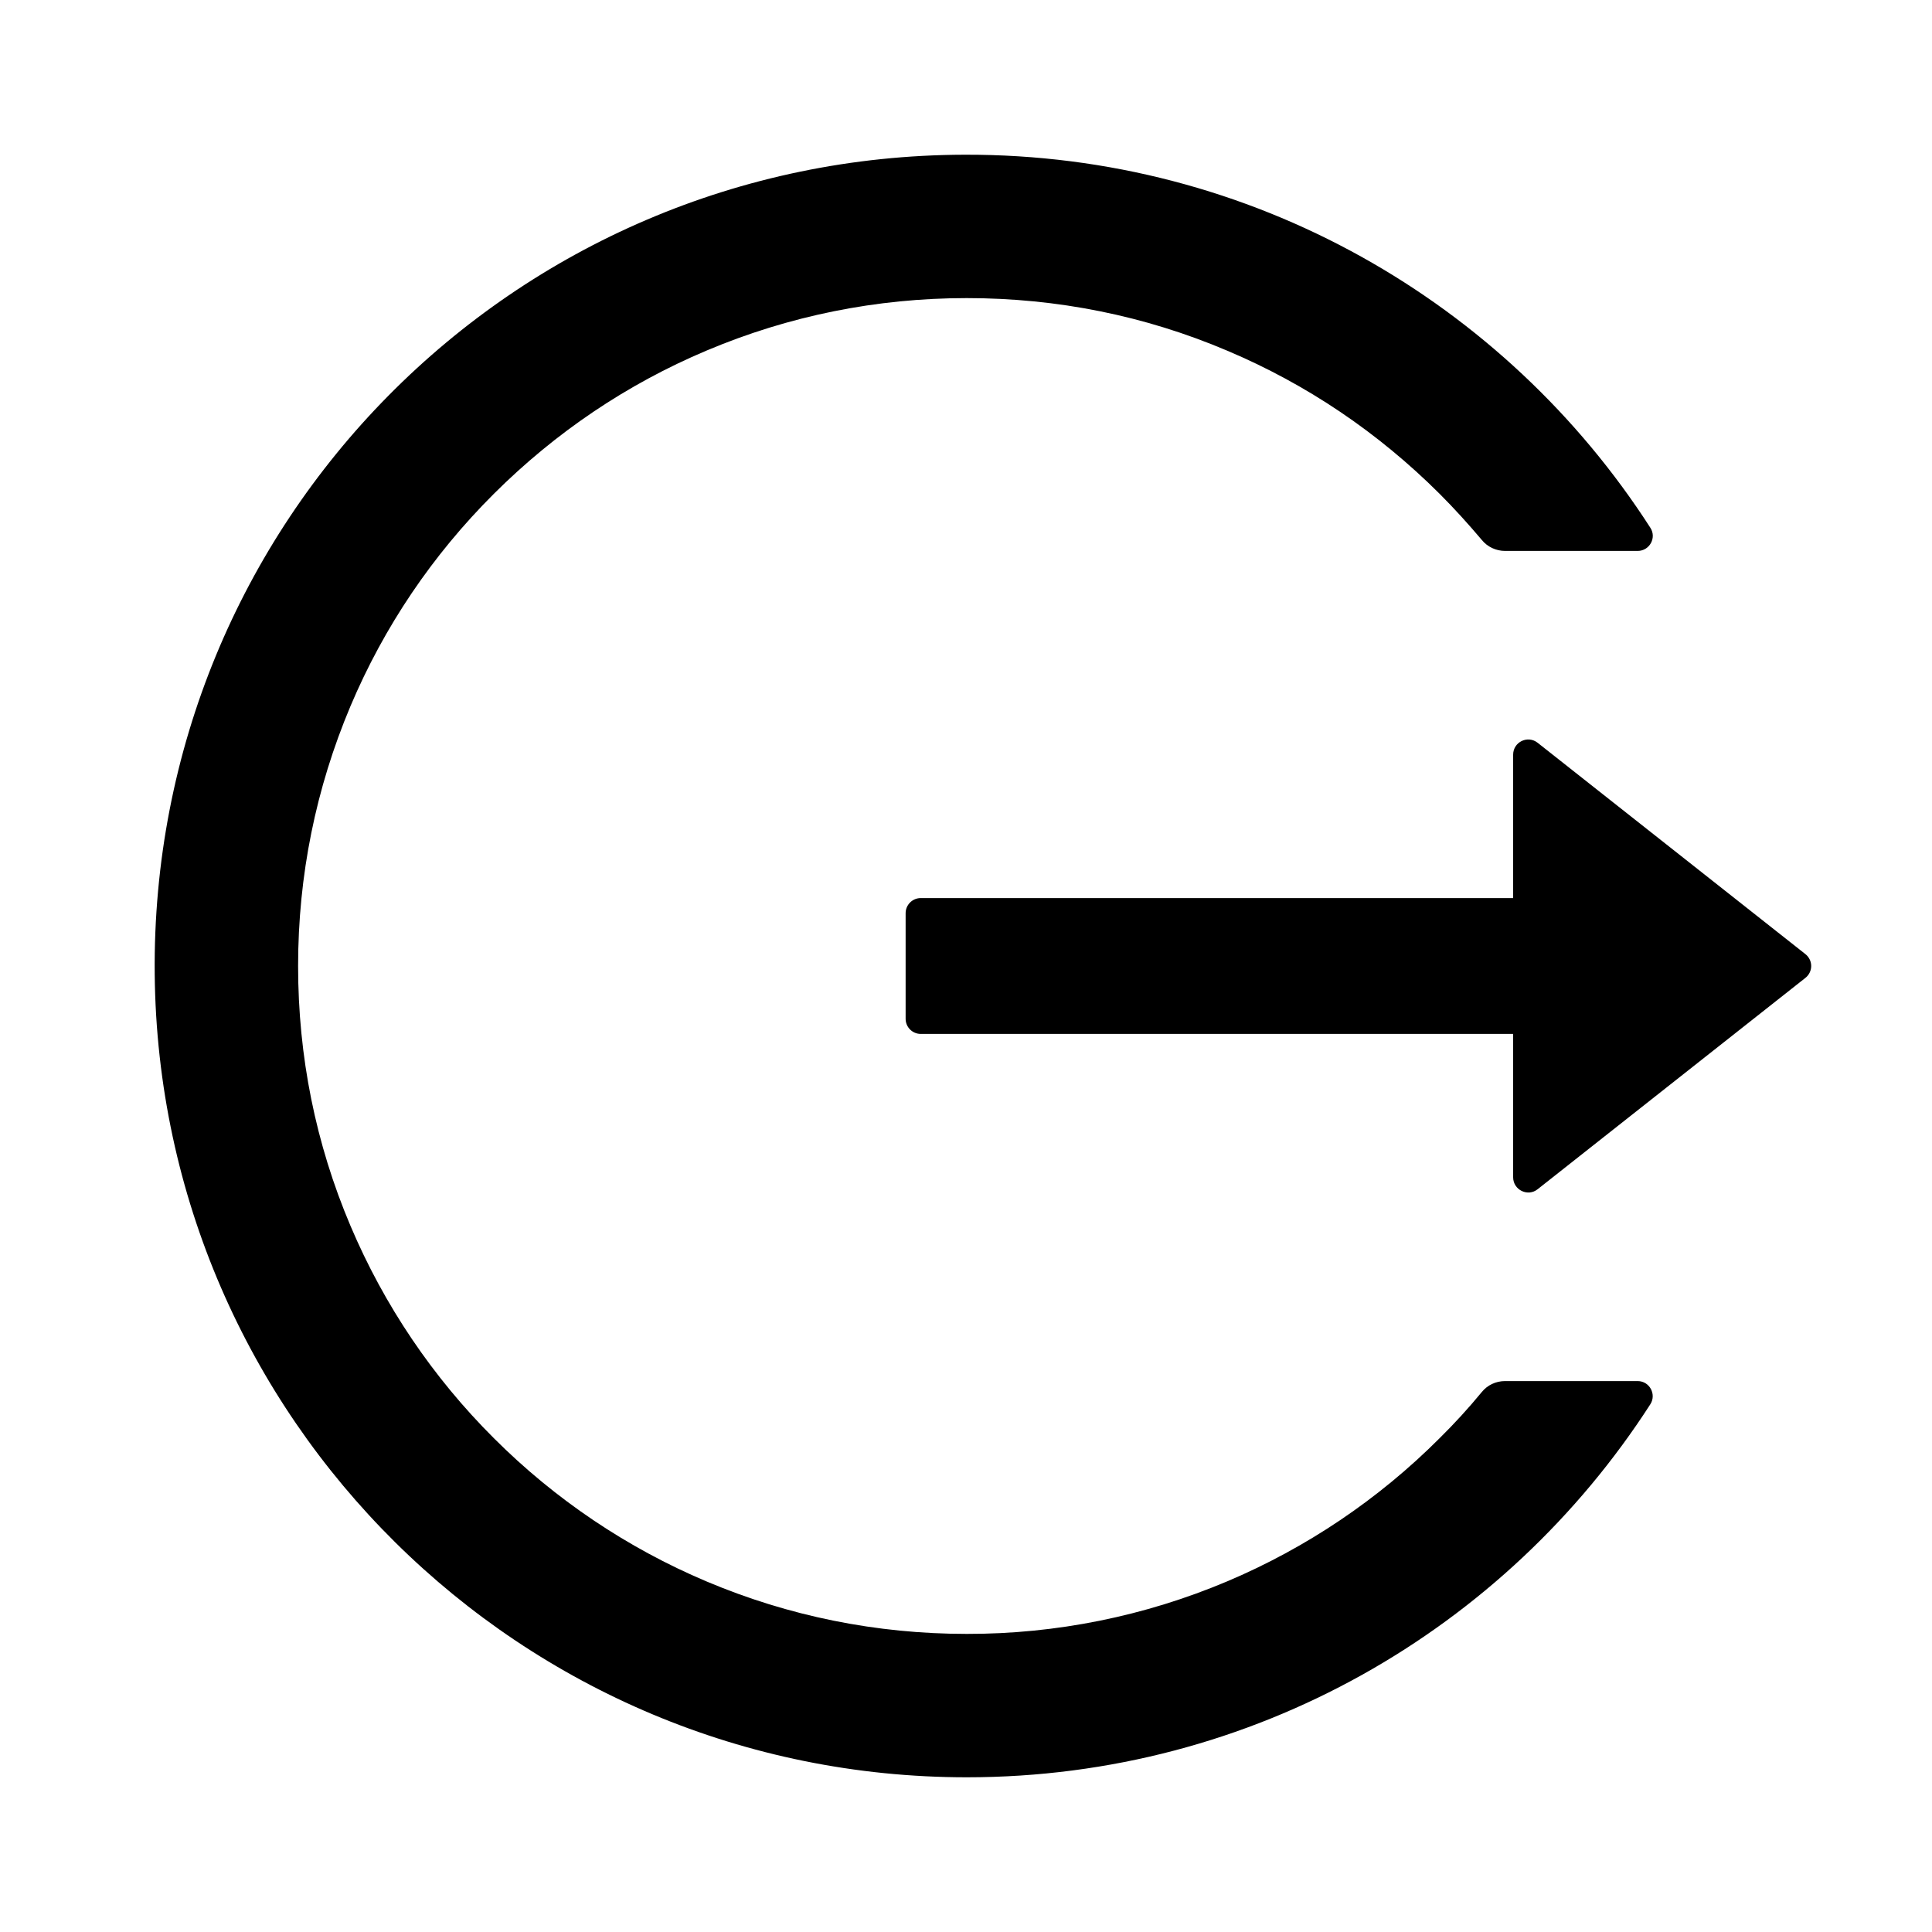
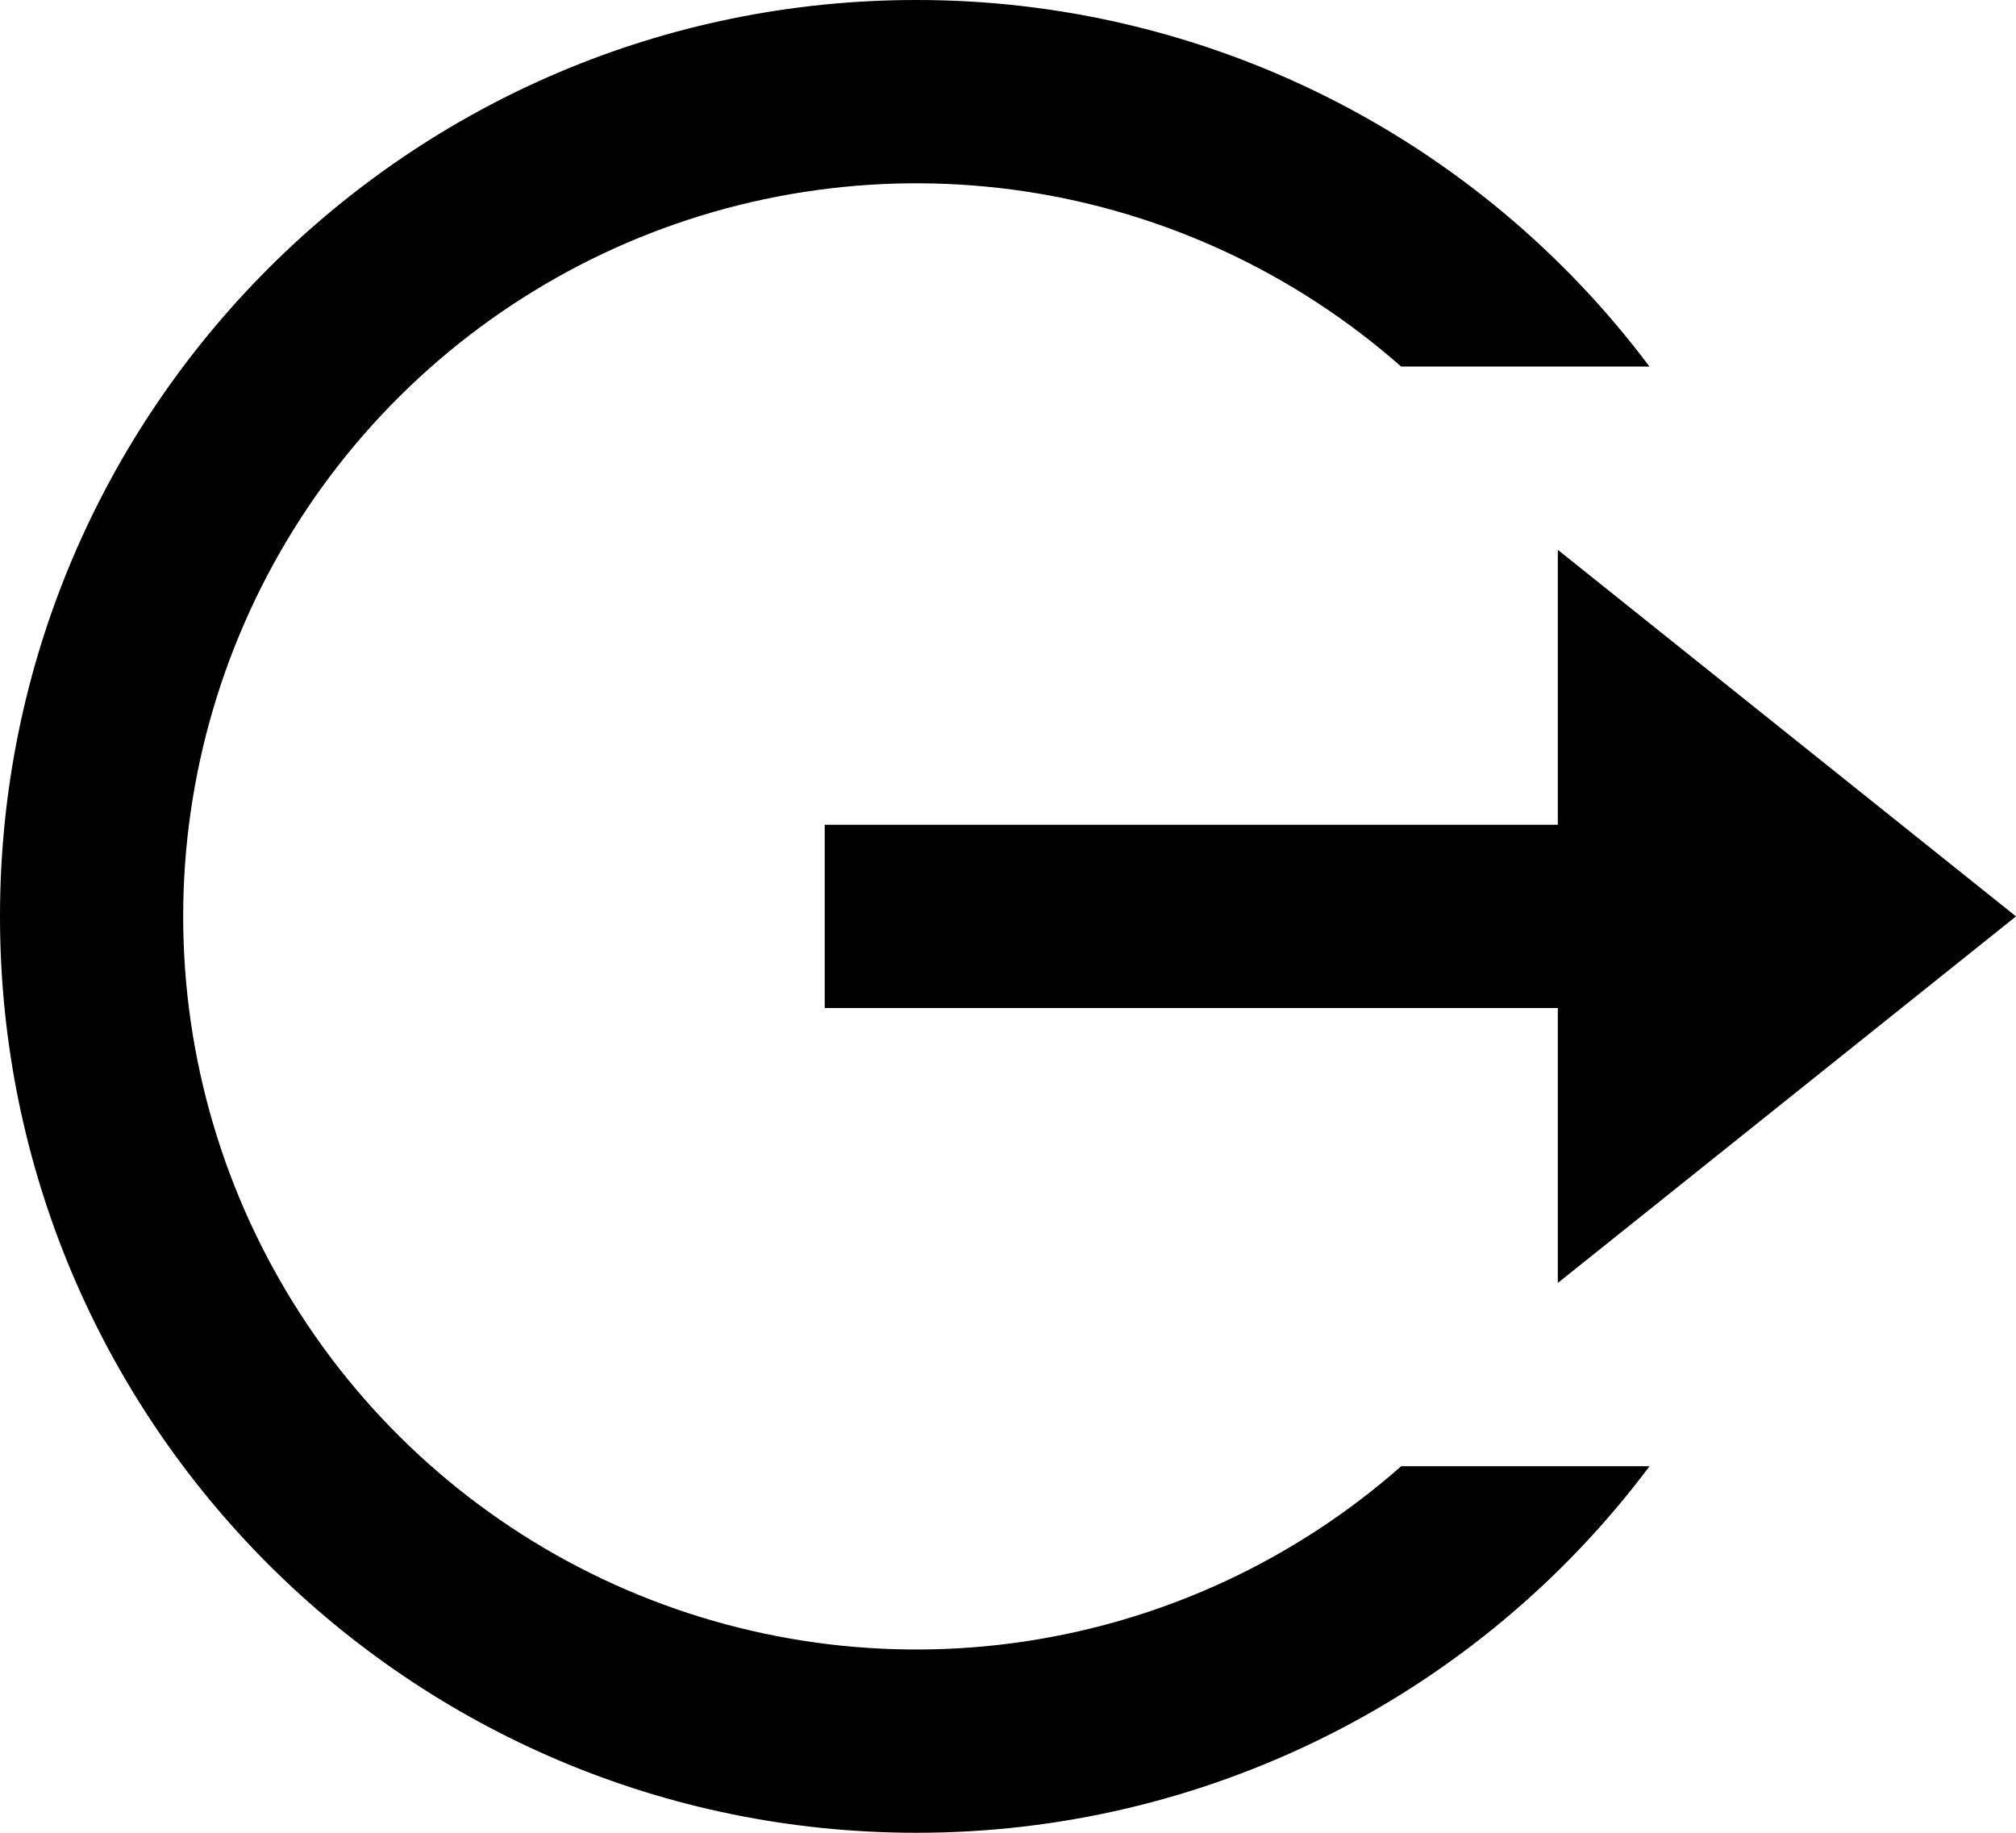
- <svg xmlns="http://www.w3.org/2000/svg" width="64" height="64" viewBox="0 0 64 64" fill="none">
-   <path d="M54.25 45.75H49.856C49.556 45.75 49.275 45.881 49.087 46.112C48.65 46.644 48.181 47.156 47.687 47.644C45.668 49.665 43.276 51.276 40.644 52.388C37.916 53.539 34.985 54.13 32.025 54.125C29.031 54.125 26.131 53.538 23.406 52.388C20.774 51.276 18.382 49.665 16.362 47.644C14.339 45.629 12.726 43.241 11.612 40.612C10.456 37.888 9.875 34.994 9.875 32C9.875 29.006 10.462 26.113 11.612 23.387C12.725 20.756 14.325 18.387 16.362 16.356C18.4 14.325 20.769 12.725 23.406 11.613C26.131 10.463 29.031 9.875 32.025 9.875C35.019 9.875 37.919 10.456 40.644 11.613C43.281 12.725 45.65 14.325 47.687 16.356C48.181 16.85 48.644 17.363 49.087 17.887C49.275 18.119 49.562 18.25 49.856 18.25H54.25C54.644 18.25 54.887 17.812 54.669 17.481C49.875 10.031 41.487 5.1 31.956 5.125C16.981 5.162 4.975 17.319 5.125 32.275C5.275 46.994 17.262 58.875 32.025 58.875C41.531 58.875 49.881 53.95 54.669 46.519C54.881 46.188 54.644 45.75 54.25 45.75ZM59.806 31.606L50.937 24.606C50.606 24.344 50.125 24.581 50.125 25V29.75H30.5C30.225 29.75 30 29.975 30 30.25V33.75C30 34.025 30.225 34.25 30.5 34.25H50.125V39C50.125 39.419 50.612 39.656 50.937 39.394L59.806 32.394C59.866 32.347 59.914 32.287 59.947 32.219C59.981 32.151 59.998 32.076 59.998 32C59.998 31.924 59.981 31.849 59.947 31.781C59.914 31.713 59.866 31.653 59.806 31.606Z" fill="black" />
+ <svg xmlns="http://www.w3.org/2000/svg" width="22" height="20" viewBox="0 0 22 20" fill="none">
+   <path d="M10 20C4.477 20 0 15.523 0 10C0 4.477 4.477 2.81829e-06 10 2.81829e-06C11.553 -0.001 13.084 0.36 14.473 1.054C15.862 1.749 17.069 2.757 18 4H15.29C14.135 2.982 12.711 2.318 11.189 2.089C9.666 1.86 8.11 2.076 6.707 2.709C5.304 3.343 4.113 4.368 3.278 5.661C2.443 6.955 1.999 8.462 1.999 10.001C1.999 11.541 2.443 13.047 3.279 14.341C4.114 15.634 5.305 16.659 6.708 17.292C8.111 17.925 9.668 18.14 11.19 17.911C12.713 17.682 14.136 17.018 15.291 16H18.001C17.07 17.243 15.862 18.252 14.473 18.946C13.085 19.64 11.553 20.001 10 20V20ZM17 14V11H9V9H17V6L22 10L17 14Z" fill="black" />
</svg>
